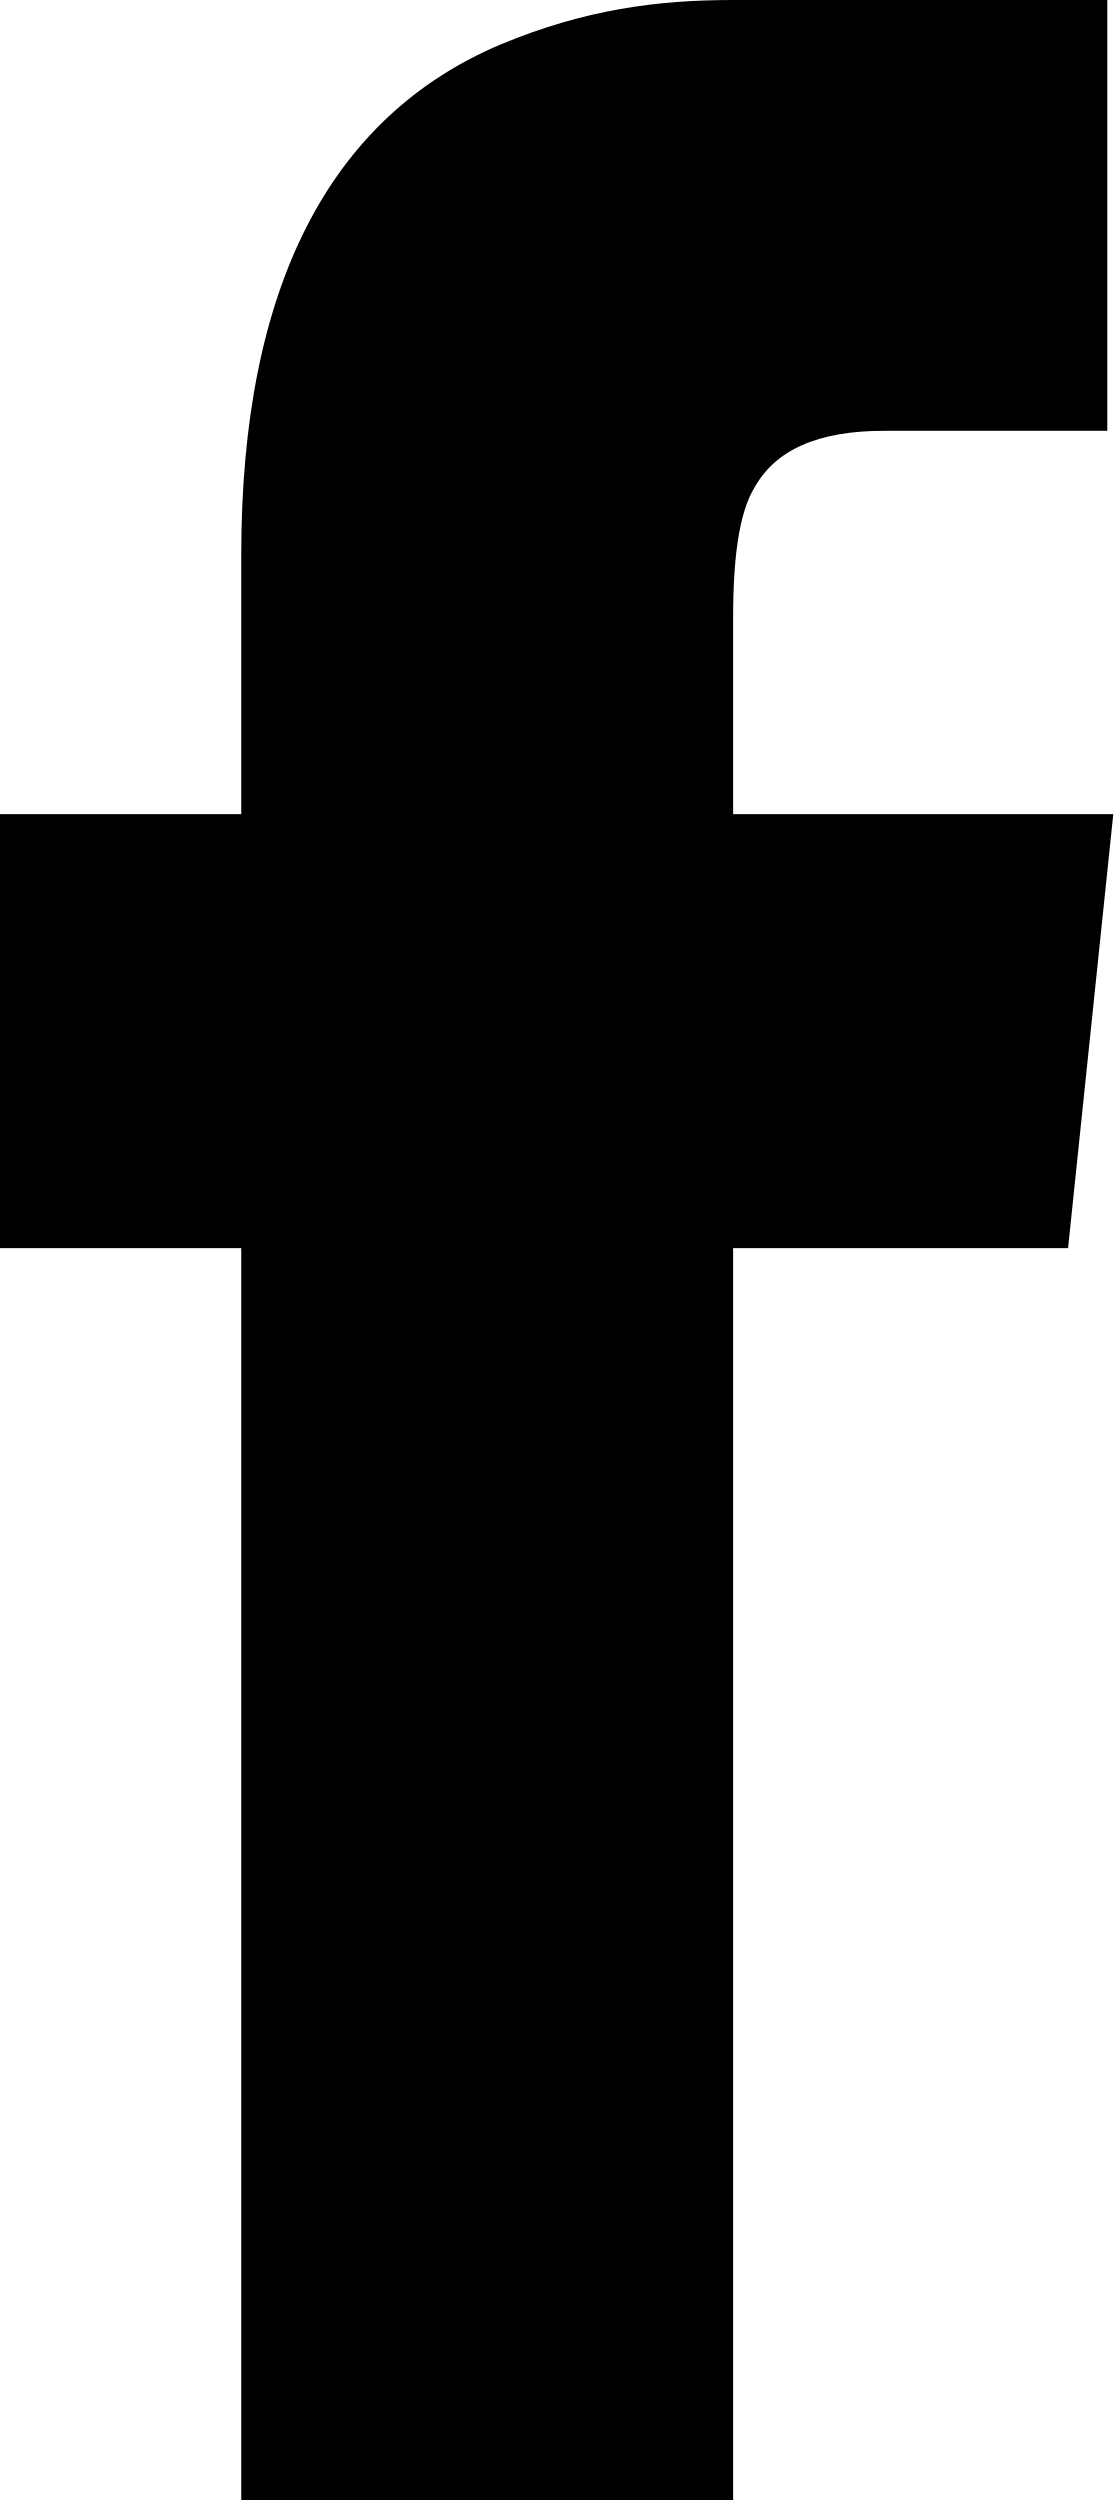
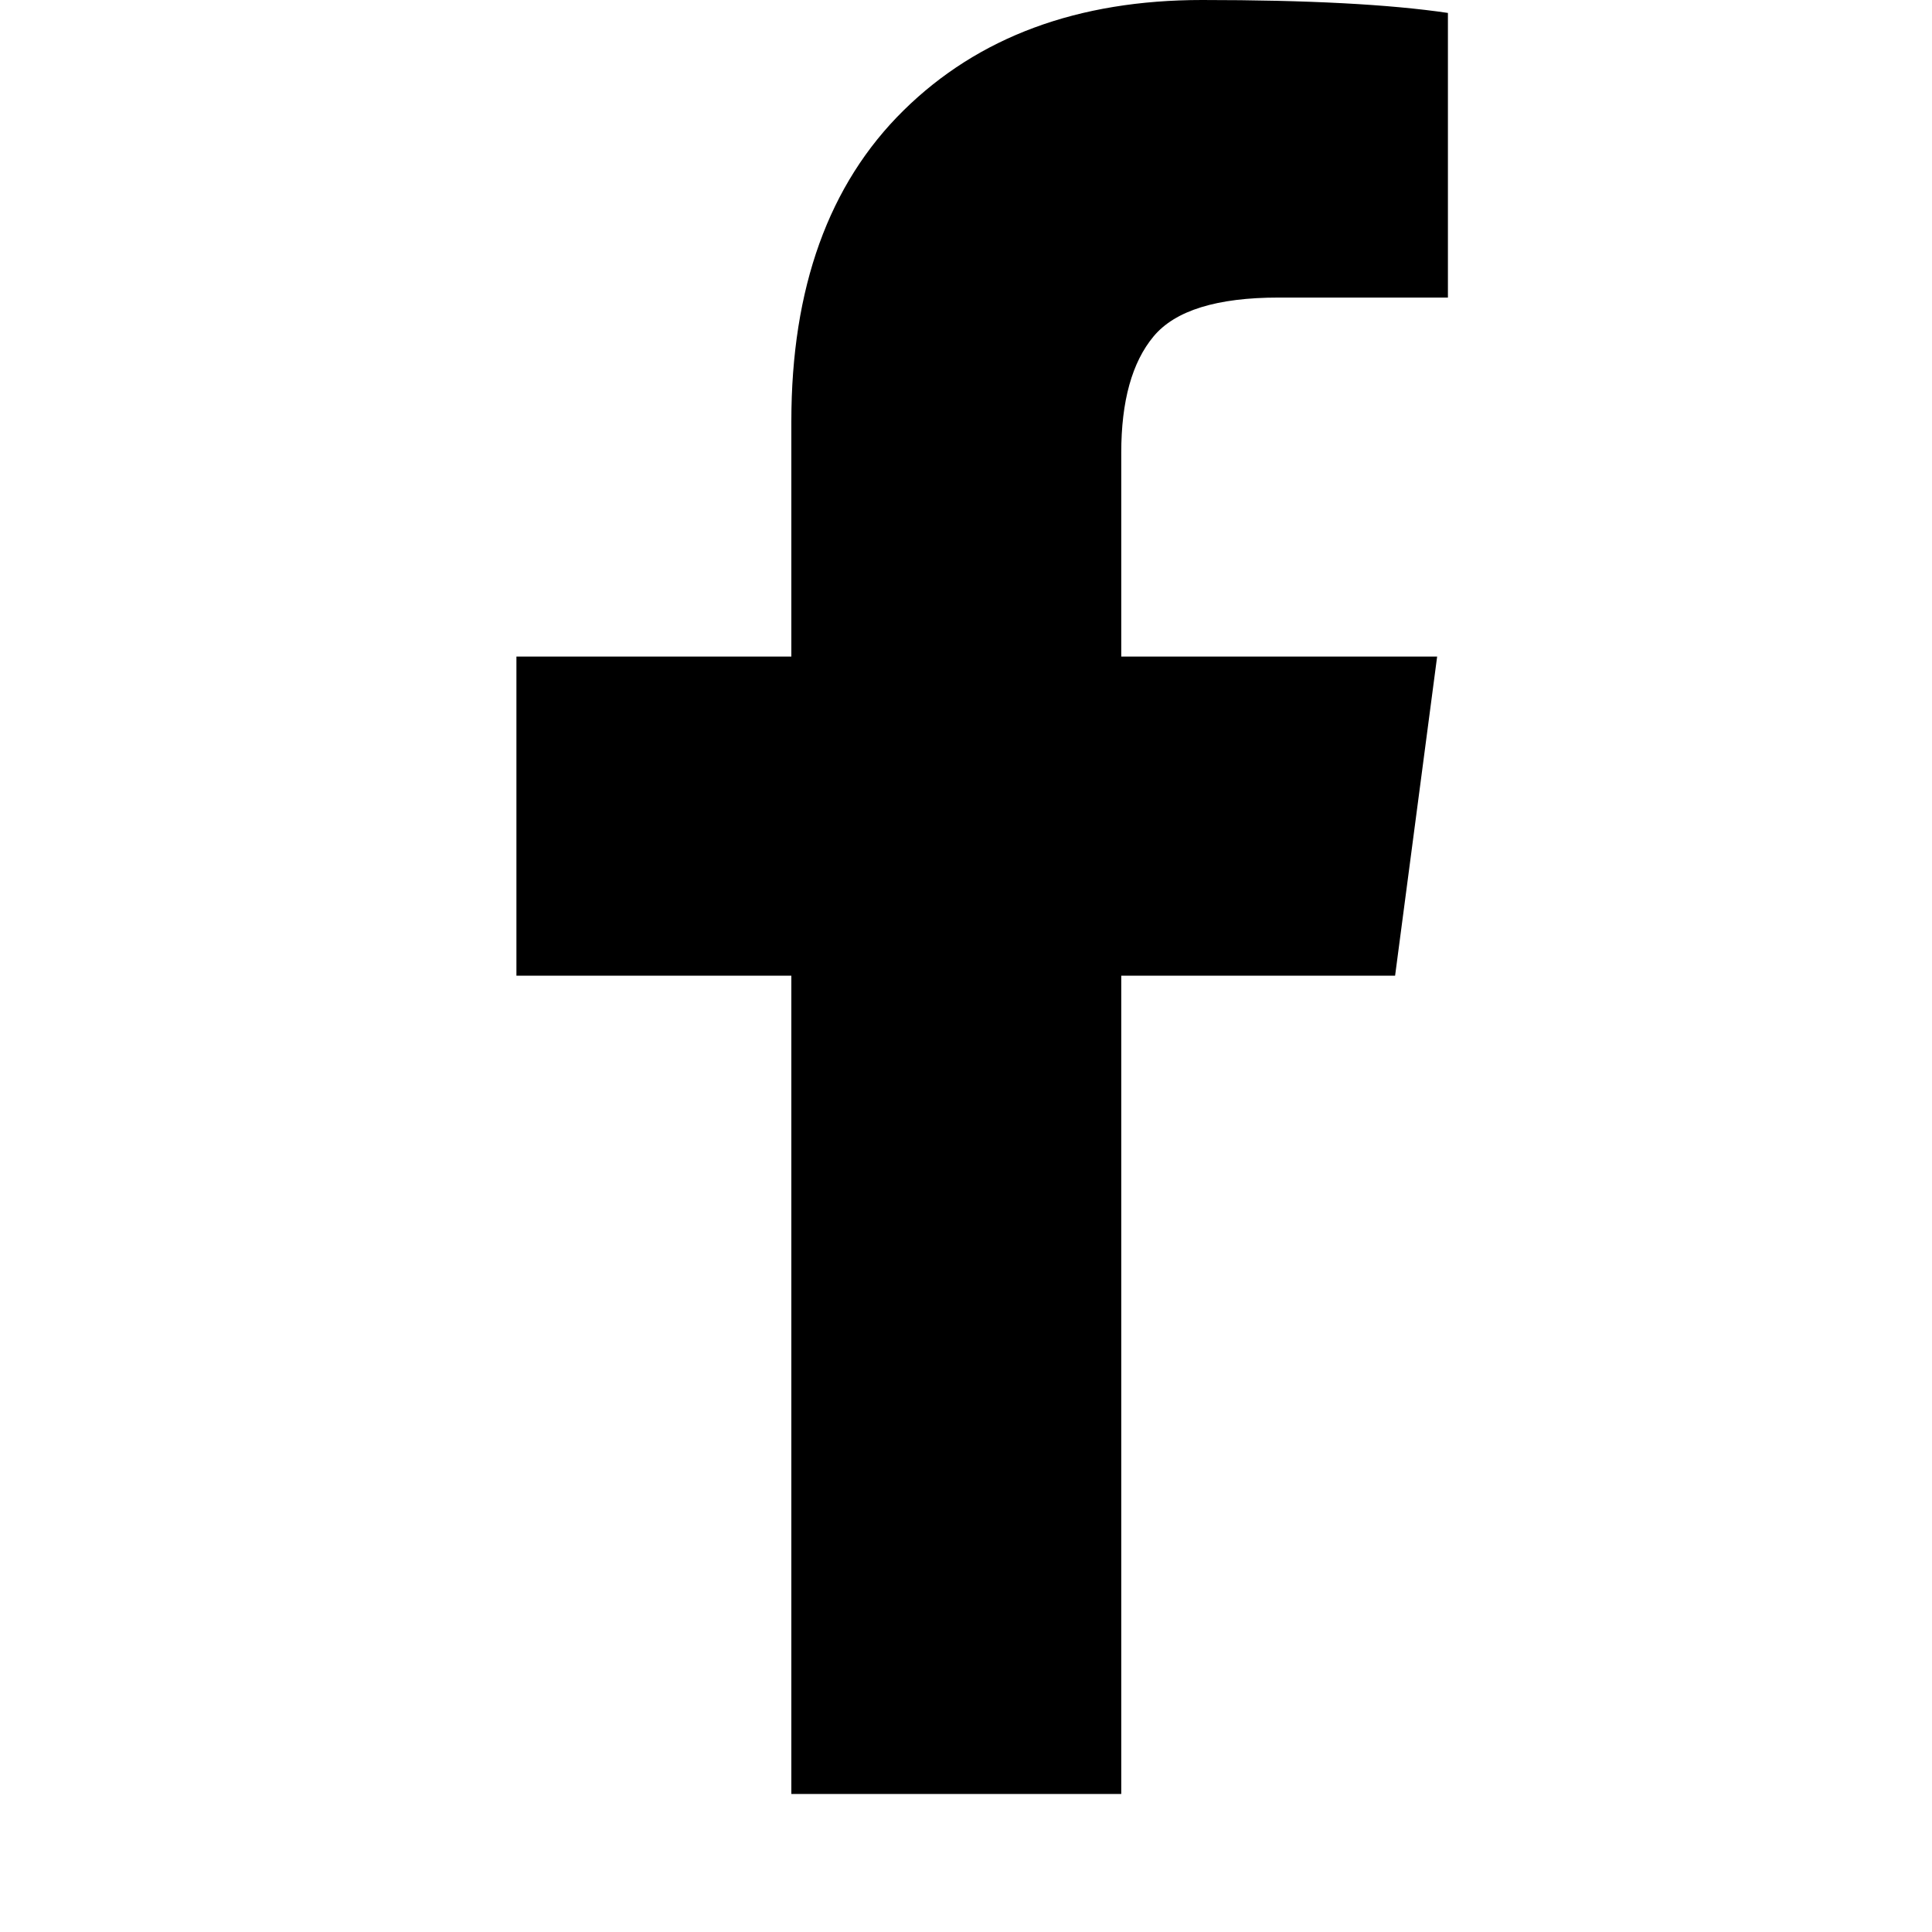
- <svg xmlns="http://www.w3.org/2000/svg" viewBox="0 0 228 512">
-   <path d="M218.741 255.611h-68.596V512H49.41V255.611H0v-88.87h49.41v-53.21c0-54.53 17.961-89.564 53.163-104.45C119.895 1.888 134.715 0 150.146 0h76.631v88.23h-45.738c-13.569 0-22.244 3.916-26.555 11.678-3.113 5.166-4.338 14.261-4.338 26.578v40.255H228l-9.259 88.87z" />
+ <svg xmlns="http://www.w3.org/2000/svg" width="1792" height="1792" viewBox="0 0 1792 1792">
+   <path d="M1343 12v264h-157q-86 0-116 36t-30 108v189h293l-39 296h-254v759h-306v-759h-255v-296h255v-218q0-186 104-288.5t277-102.5q147 0 228 12z" />
</svg>
